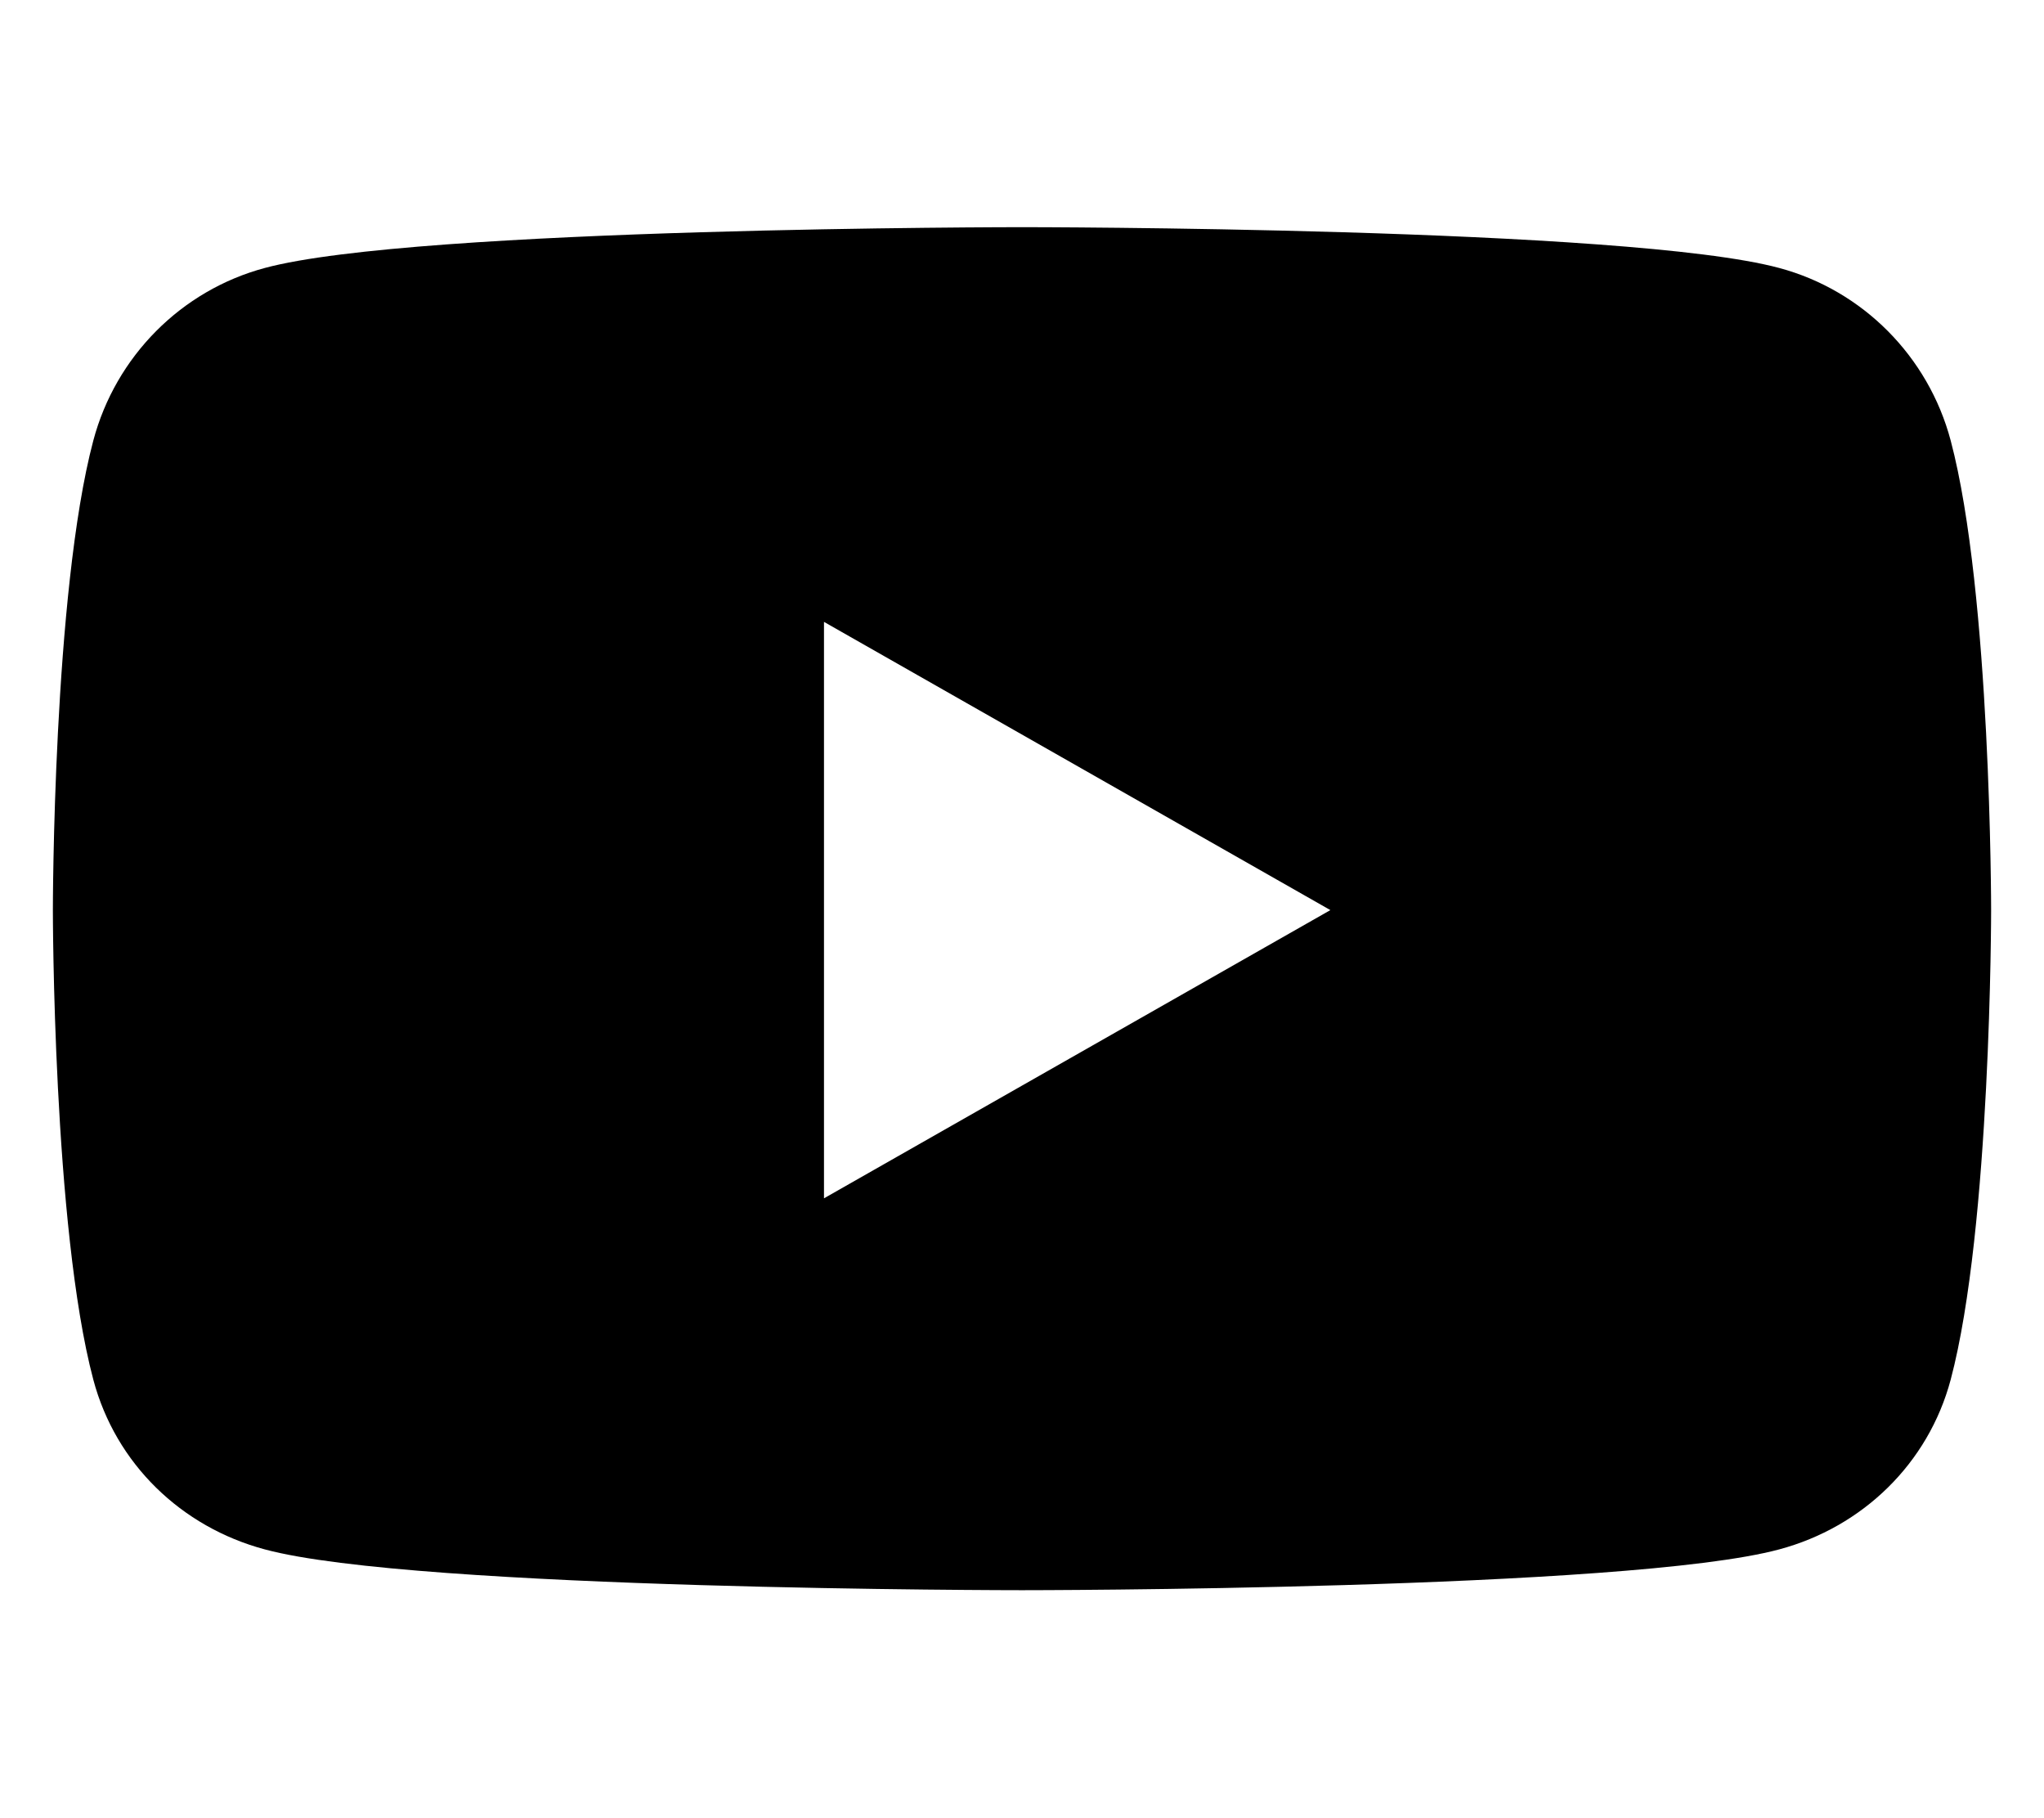
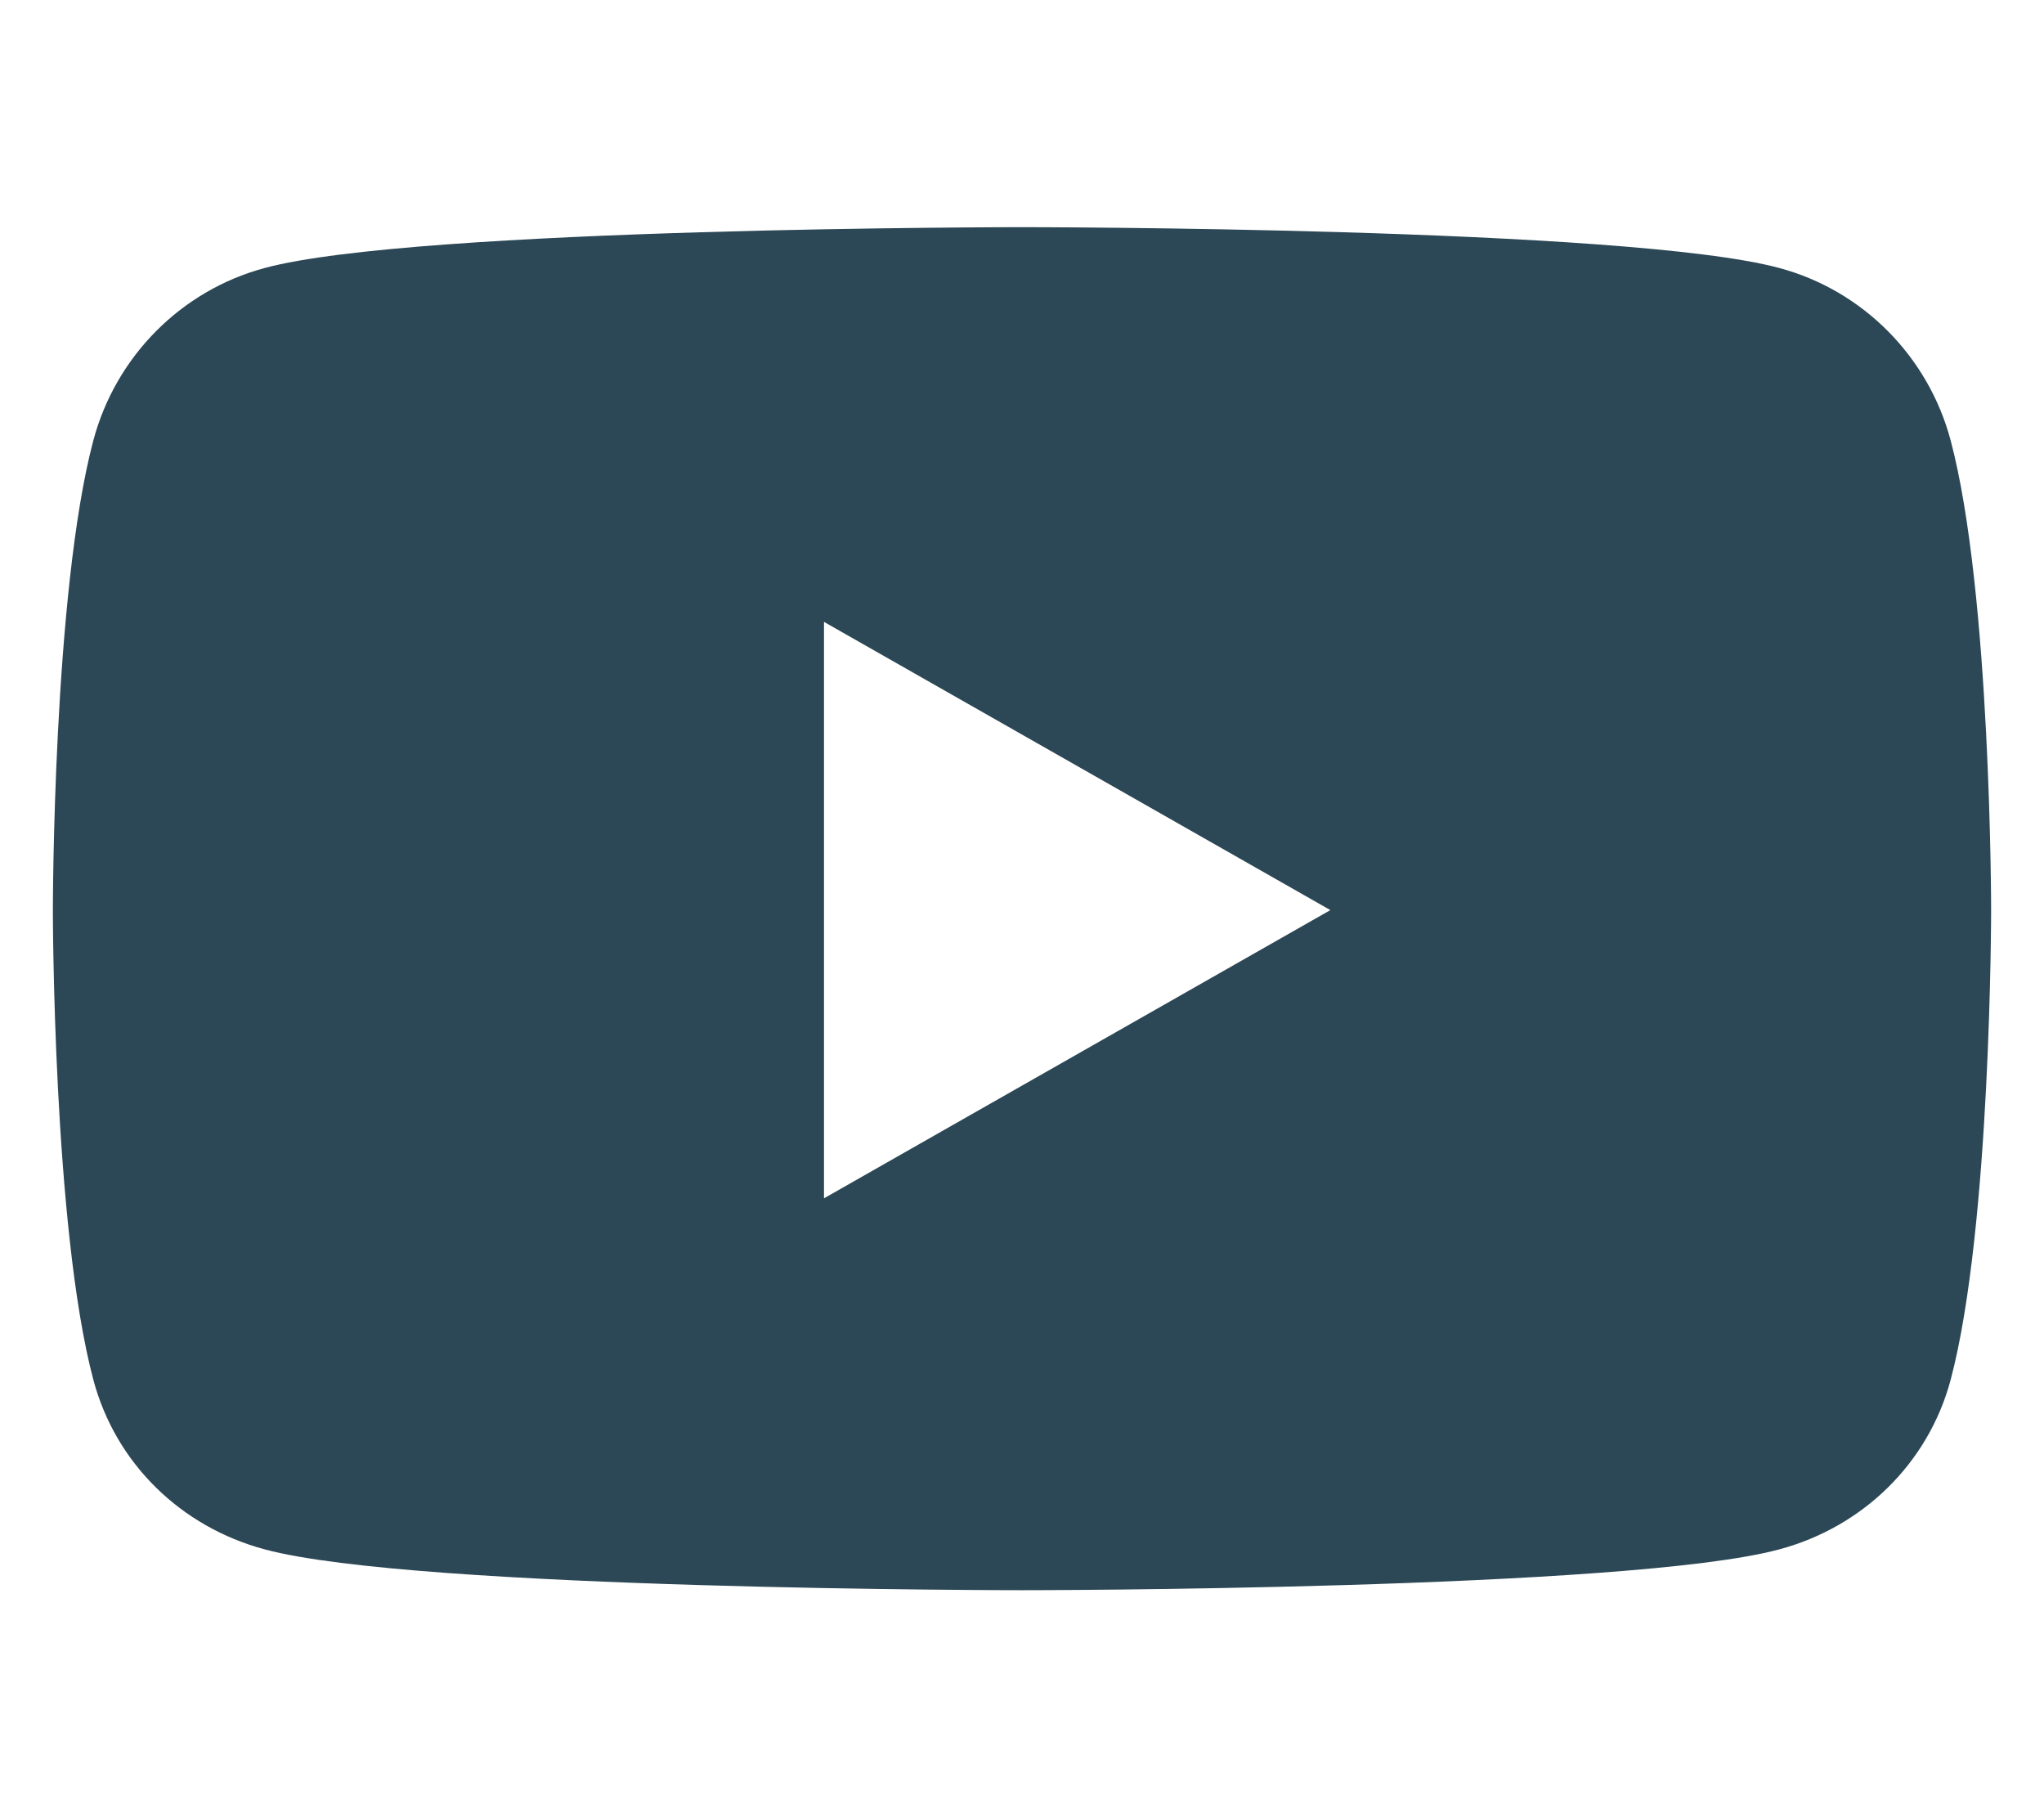
<svg xmlns="http://www.w3.org/2000/svg" viewBox="0 0 576 512">
-   <path d="M549.7 124.1c-6.3-23.7-24.8-42.3-48.3-48.6C458.8 64 288 64 288 64S117.2 64 74.6 75.5c-23.5 6.3-42 24.9-48.3 48.6-11.4 42.9-11.4 132.3-11.4 132.3s0 89.4 11.4 132.3c6.3 23.7 24.8 41.5 48.3 47.8C117.2 448 288 448 288 448s170.8 0 213.4-11.5c23.5-6.3 42-24.2 48.3-47.8 11.4-42.9 11.4-132.3 11.4-132.3s0-89.4-11.4-132.3zm-317.5 213.5V175.2l142.7 81.2-142.7 81.2z" />
+   <path d="M549.7 124.1c-6.3-23.7-24.8-42.3-48.3-48.6C458.8 64 288 64 288 64S117.2 64 74.6 75.5c-23.5 6.3-42 24.9-48.3 48.6-11.4 42.9-11.4 132.3-11.4 132.3s0 89.4 11.4 132.3c6.3 23.7 24.8 41.5 48.3 47.8C117.2 448 288 448 288 448s170.8 0 213.4-11.5c23.5-6.3 42-24.2 48.3-47.8 11.4-42.9 11.4-132.3 11.4-132.3s0-89.4-11.4-132.3zm-317.5 213.5V175.2l142.7 81.2-142.7 81.2z" fill="rgb(44, 71, 85)" />
</svg>
